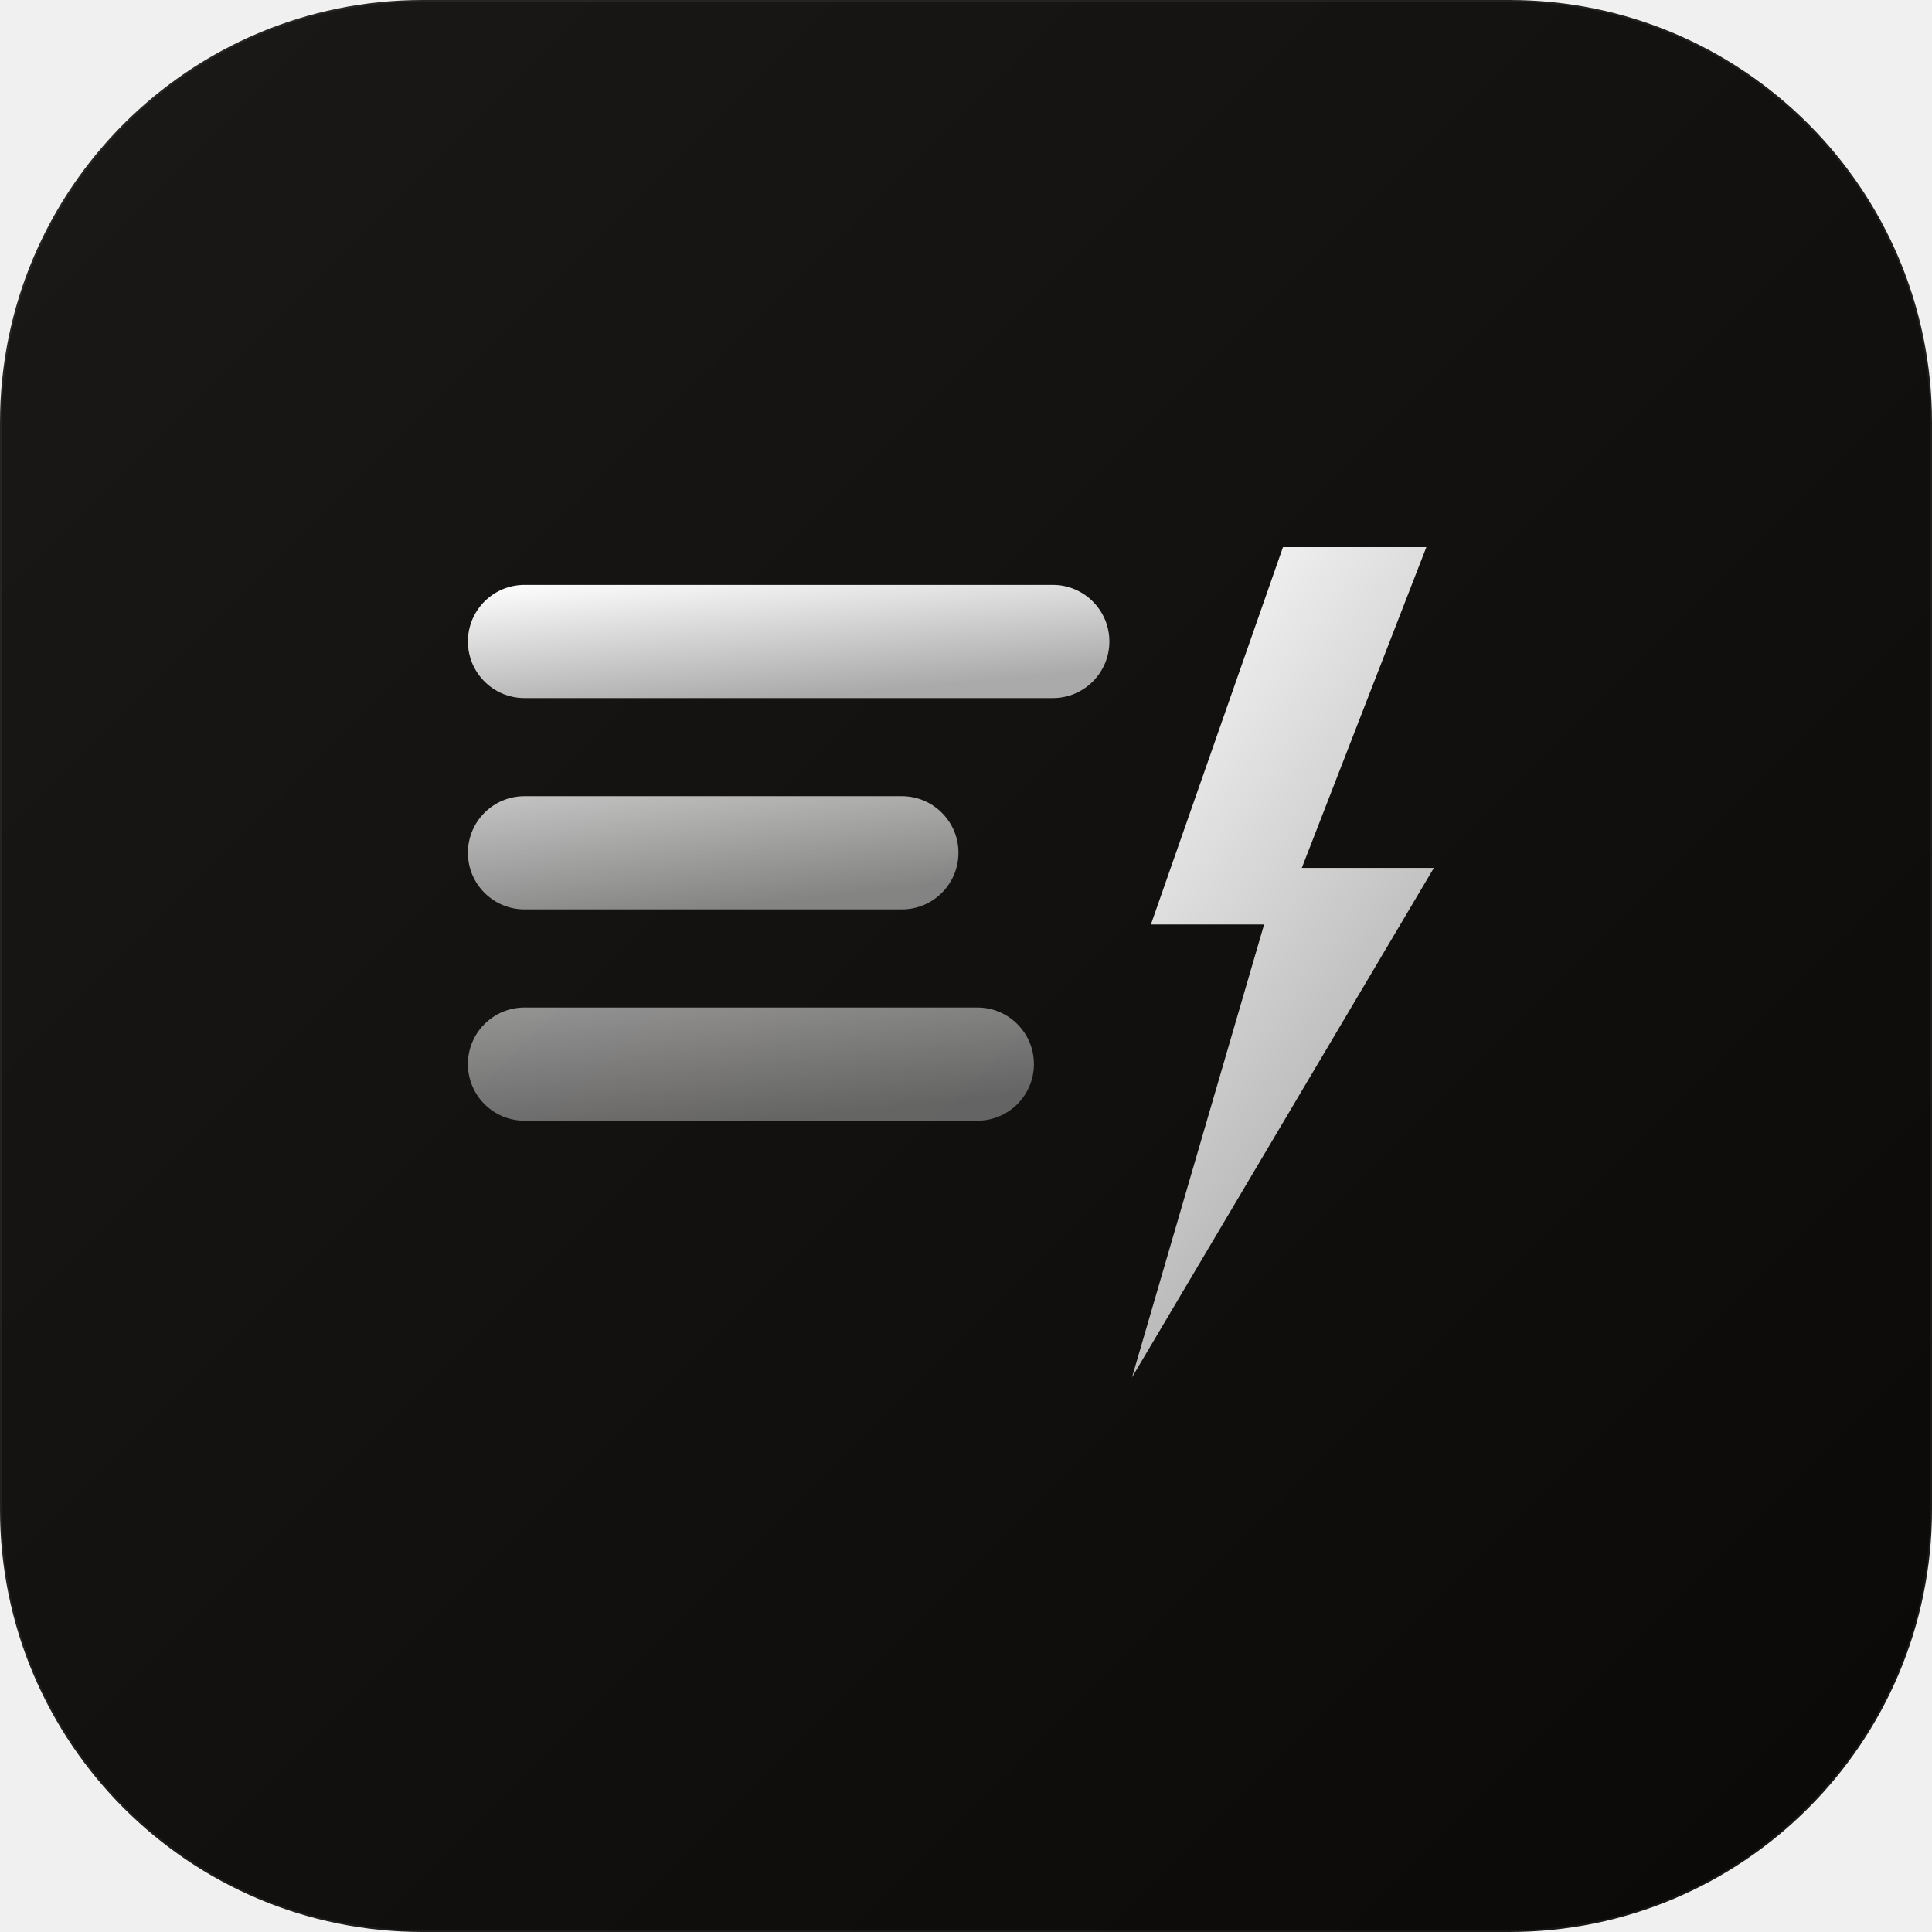
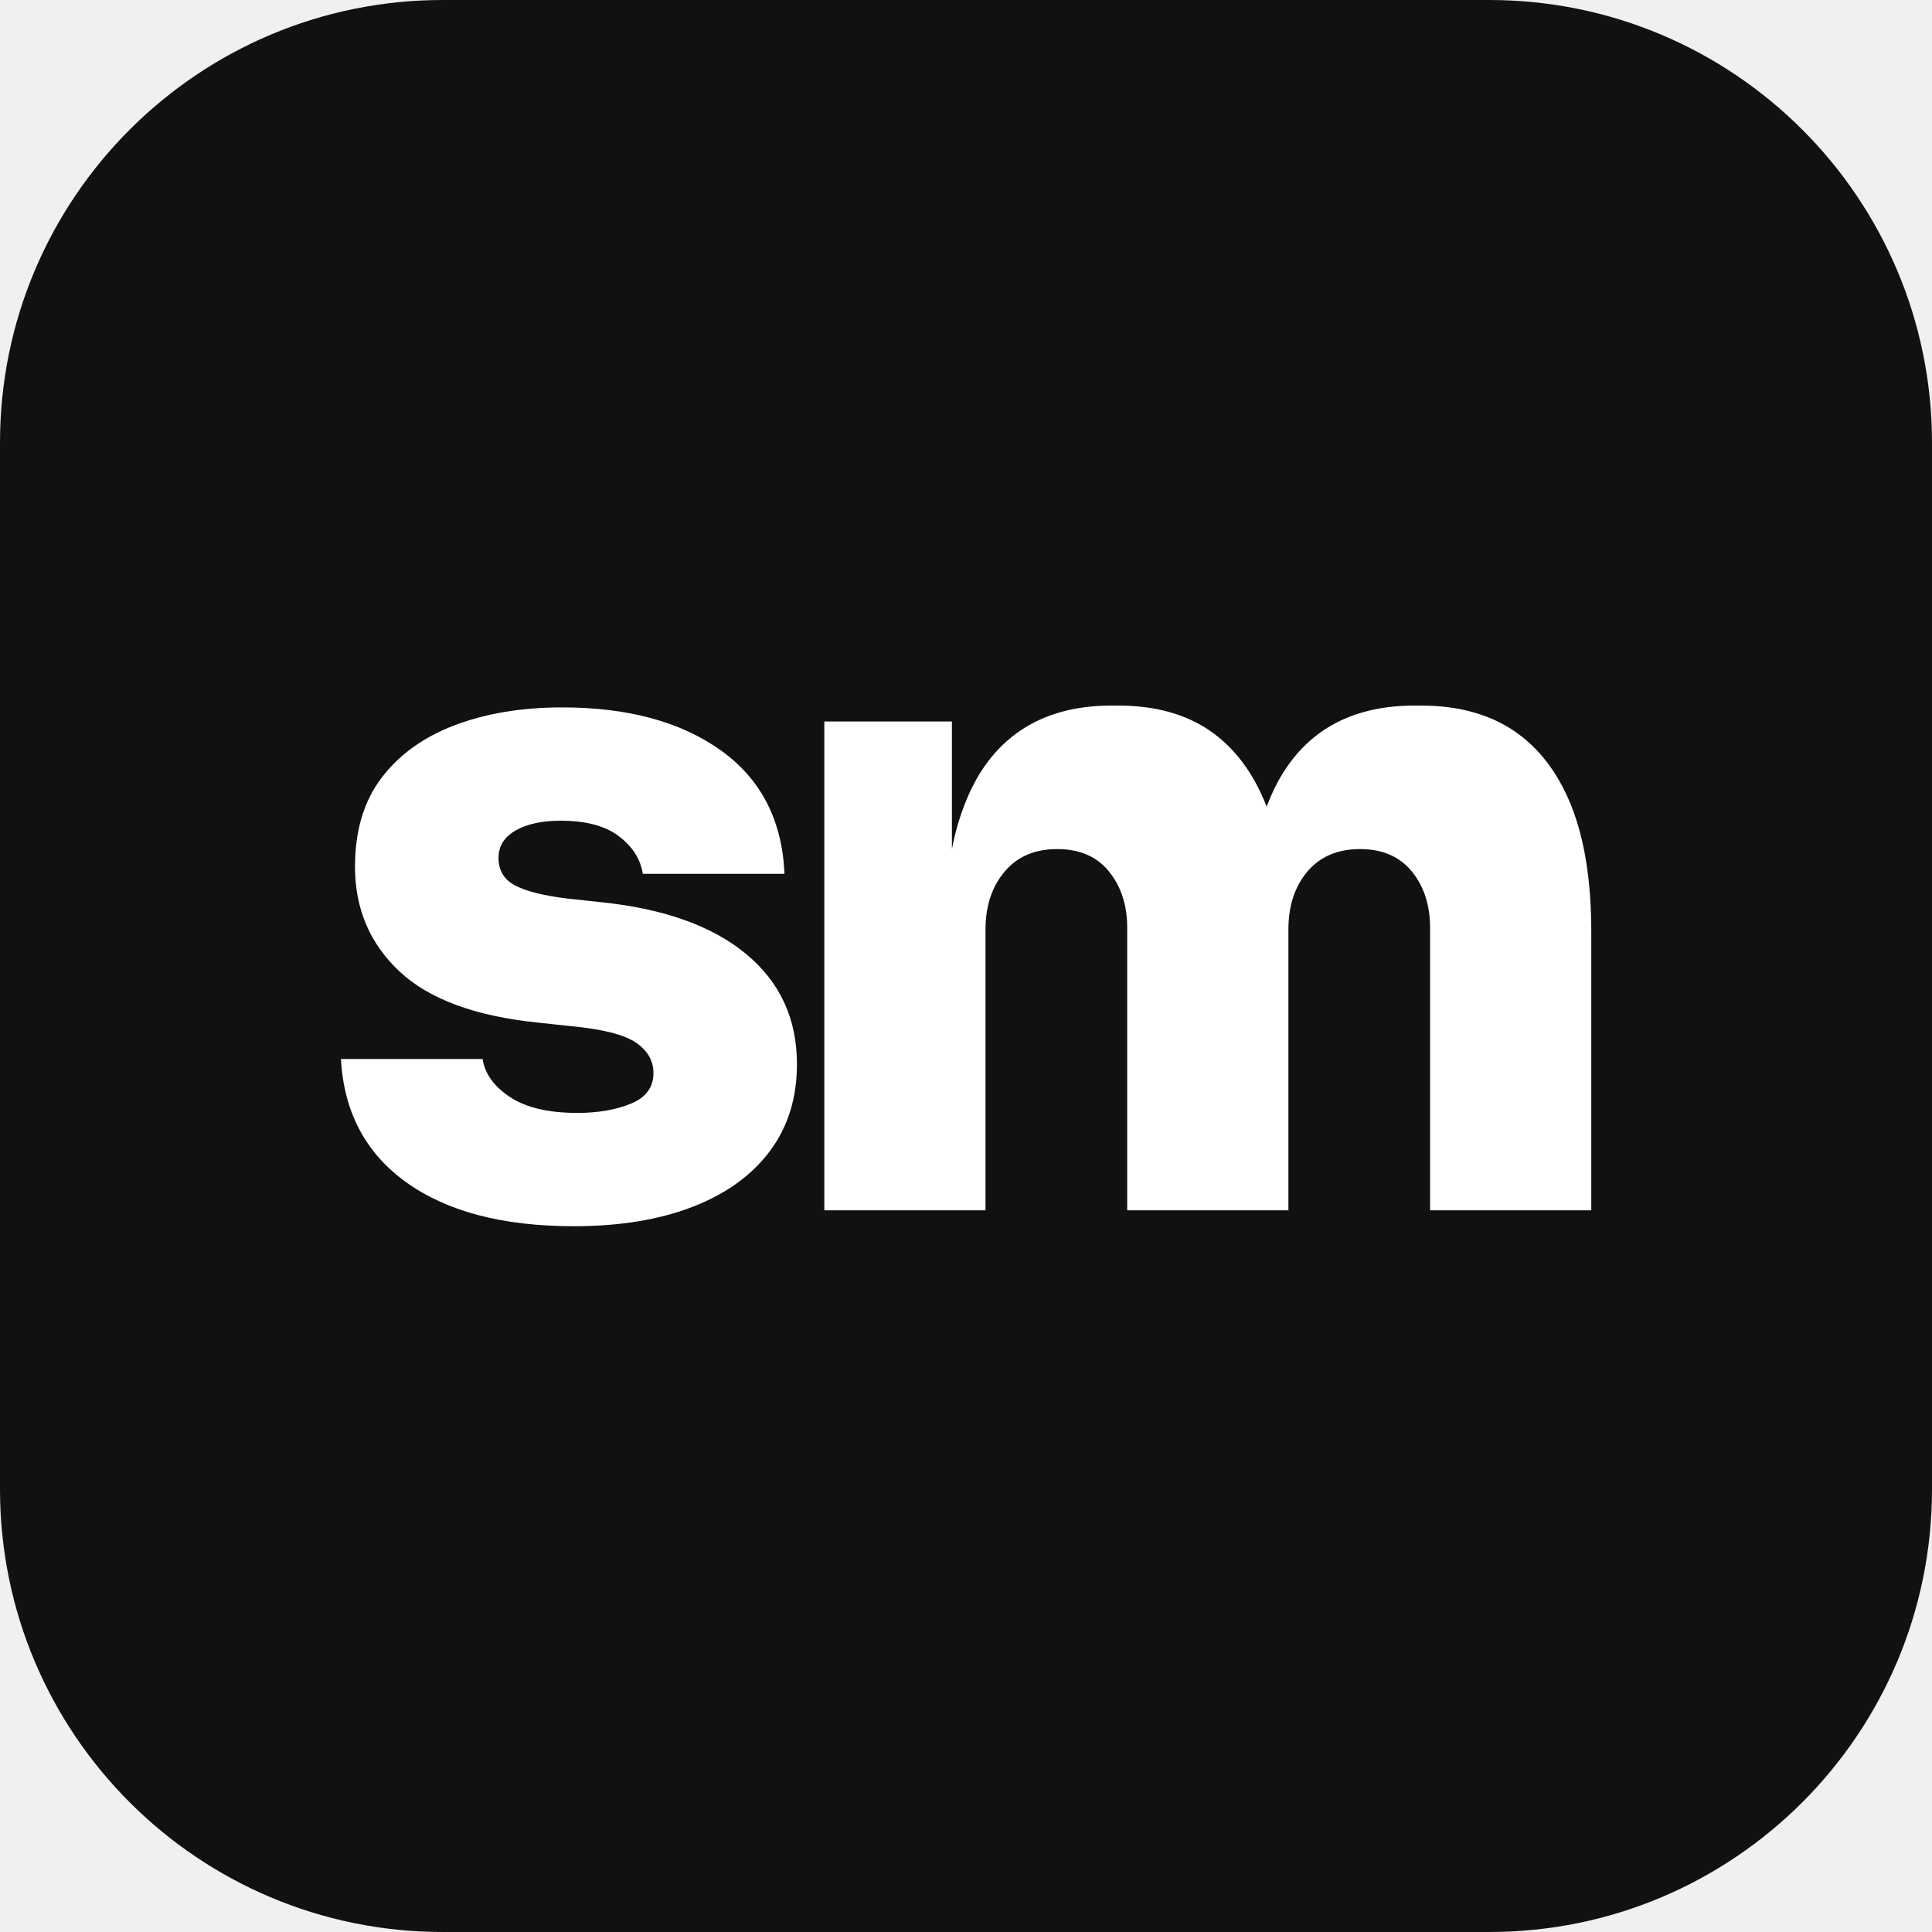
- <svg xmlns="http://www.w3.org/2000/svg" viewBox="0 0 1024 1024" width="1024" height="1024">
-   <defs>
-     <linearGradient id="bg" x1="0" y1="0" x2="1" y2="1">
-       <stop offset="0%" stop-color="#1a1917" />
-       <stop offset="100%" stop-color="#0a0908" />
-     </linearGradient>
-     <linearGradient id="glyph" x1="0" y1="0" x2="0.5" y2="1">
-       <stop offset="0%" stop-color="#ffffff" />
-       <stop offset="100%" stop-color="#aaaaaa" />
-     </linearGradient>
-   </defs>
-   <rect width="1024" height="1024" rx="224" ry="224" fill="url(#bg)" />
-   <rect width="1024" height="1024" rx="224" ry="224" fill="none" stroke="rgba(255,255,255,0.06)" stroke-width="2" />
-   <rect x="248" y="310" width="340" height="60" rx="30" fill="url(#glyph)" />
-   <rect x="248" y="422" width="260" height="60" rx="30" fill="url(#glyph)" opacity="0.75" />
-   <rect x="248" y="534" width="300" height="60" rx="30" fill="url(#glyph)" opacity="0.55" />
-   <path d="M 680 290 L 610 490 L 670 490 L 600 730 L 760 460 L 690 460 L 756 290 Z" fill="url(#glyph)" />
+ <svg xmlns="http://www.w3.org/2000/svg" viewBox="0 0 96 96" width="96" height="96">
+   <rect width="96" height="96" rx="22" fill="#111110" />
+   <path transform="translate(15.97 60.14)" fill="#FFFFFF" d="M12.54 0.79L12.54 0.79Q7.26 0.79 4.22-1.39Q1.19-3.56 0.97-7.52L0.97-7.52L8.01-7.52Q8.18-6.42 9.37-5.63Q10.56-4.84 12.72-4.84L12.72-4.84Q14.26-4.84 15.38-5.30Q16.50-5.76 16.50-6.82L16.50-6.82Q16.50-7.74 15.62-8.34Q14.74-8.93 12.41-9.15L12.41-9.15L10.74-9.33Q6.07-9.81 3.87-11.88Q1.67-13.95 1.67-17.07L1.67-17.07Q1.67-19.76 2.99-21.49Q4.31-23.23 6.64-24.11Q8.98-24.99 11.97-24.99L11.97-24.99Q16.85-24.99 19.84-22.86Q22.84-20.72 23.01-16.72L23.01-16.72L15.97-16.72Q15.80-17.82 14.78-18.59Q13.77-19.36 11.88-19.36L11.88-19.36Q10.52-19.36 9.66-18.88Q8.80-18.39 8.80-17.51L8.80-17.51Q8.80-16.59 9.61-16.15Q10.43-15.71 12.23-15.49L12.23-15.49L13.90-15.31Q18.57-14.83 21.10-12.74Q23.63-10.65 23.63-7.26L23.63-7.26Q23.63-4.75 22.29-2.95Q20.94-1.14 18.46-0.18Q15.97 0.79 12.54 0.79ZM33 0L24.99 0L24.99-24.29L31.33-24.29L31.33-17.95Q31.55-19.10 31.94-20.11L31.94-20.11Q32.87-22.57 34.72-23.83Q36.56-25.08 39.25-25.08L39.25-25.08L39.60-25.08Q42.33-25.08 44.15-23.83Q45.98-22.57 46.95-20.11L46.95-20.11Q46.95-20.06 46.95-20.02L46.95-20.02Q46.95-20.06 46.99-20.11L46.99-20.11Q47.92-22.57 49.76-23.83Q51.61-25.08 54.30-25.08L54.30-25.08L54.65-25.08Q57.38-25.08 59.25-23.83Q61.12-22.57 62.11-20.09Q63.10-17.60 63.10-13.82L63.10-13.82L63.10 0L55.09 0L55.09-14.04Q55.09-15.71 54.19-16.83Q53.28-17.95 51.61-17.95Q49.94-17.95 48.99-16.83Q48.05-15.71 48.05-13.95L48.05-13.95L48.05 0L40.04 0L40.04-14.04Q40.04-15.71 39.14-16.83Q38.24-17.95 36.56-17.95Q34.89-17.95 33.95-16.83Q33-15.71 33-13.95L33-13.95L33 0Z" />
</svg>
